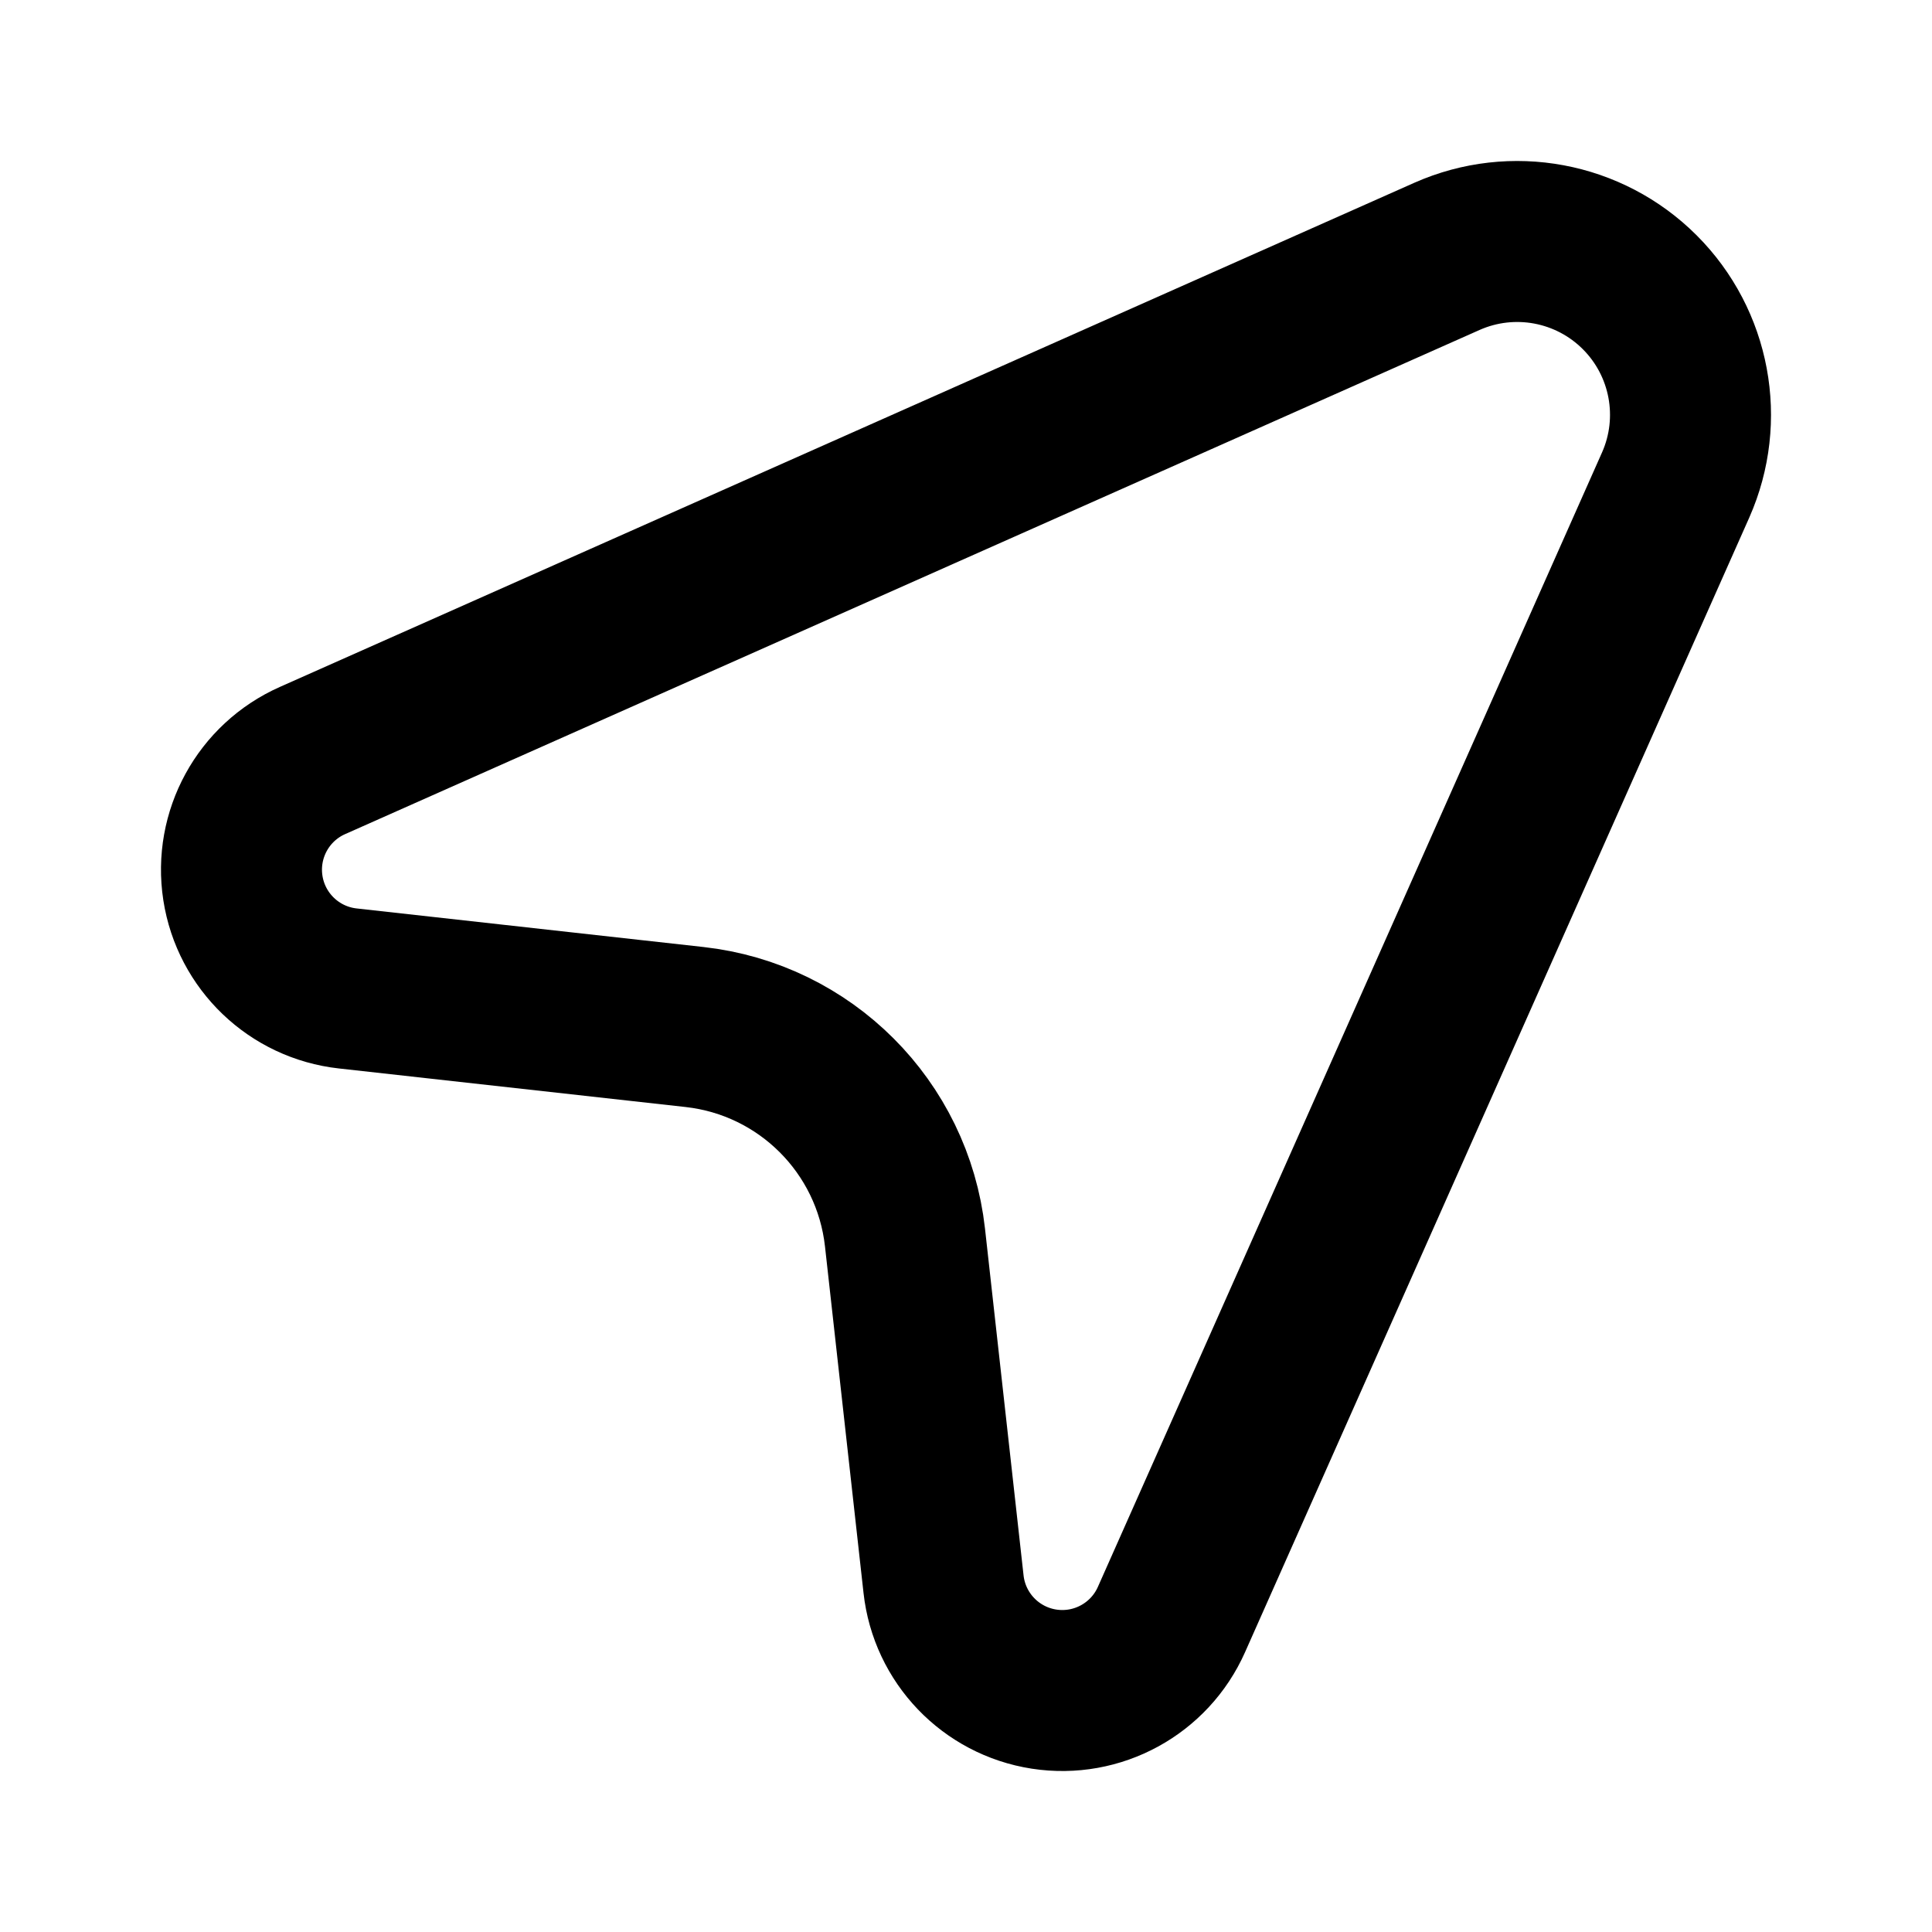
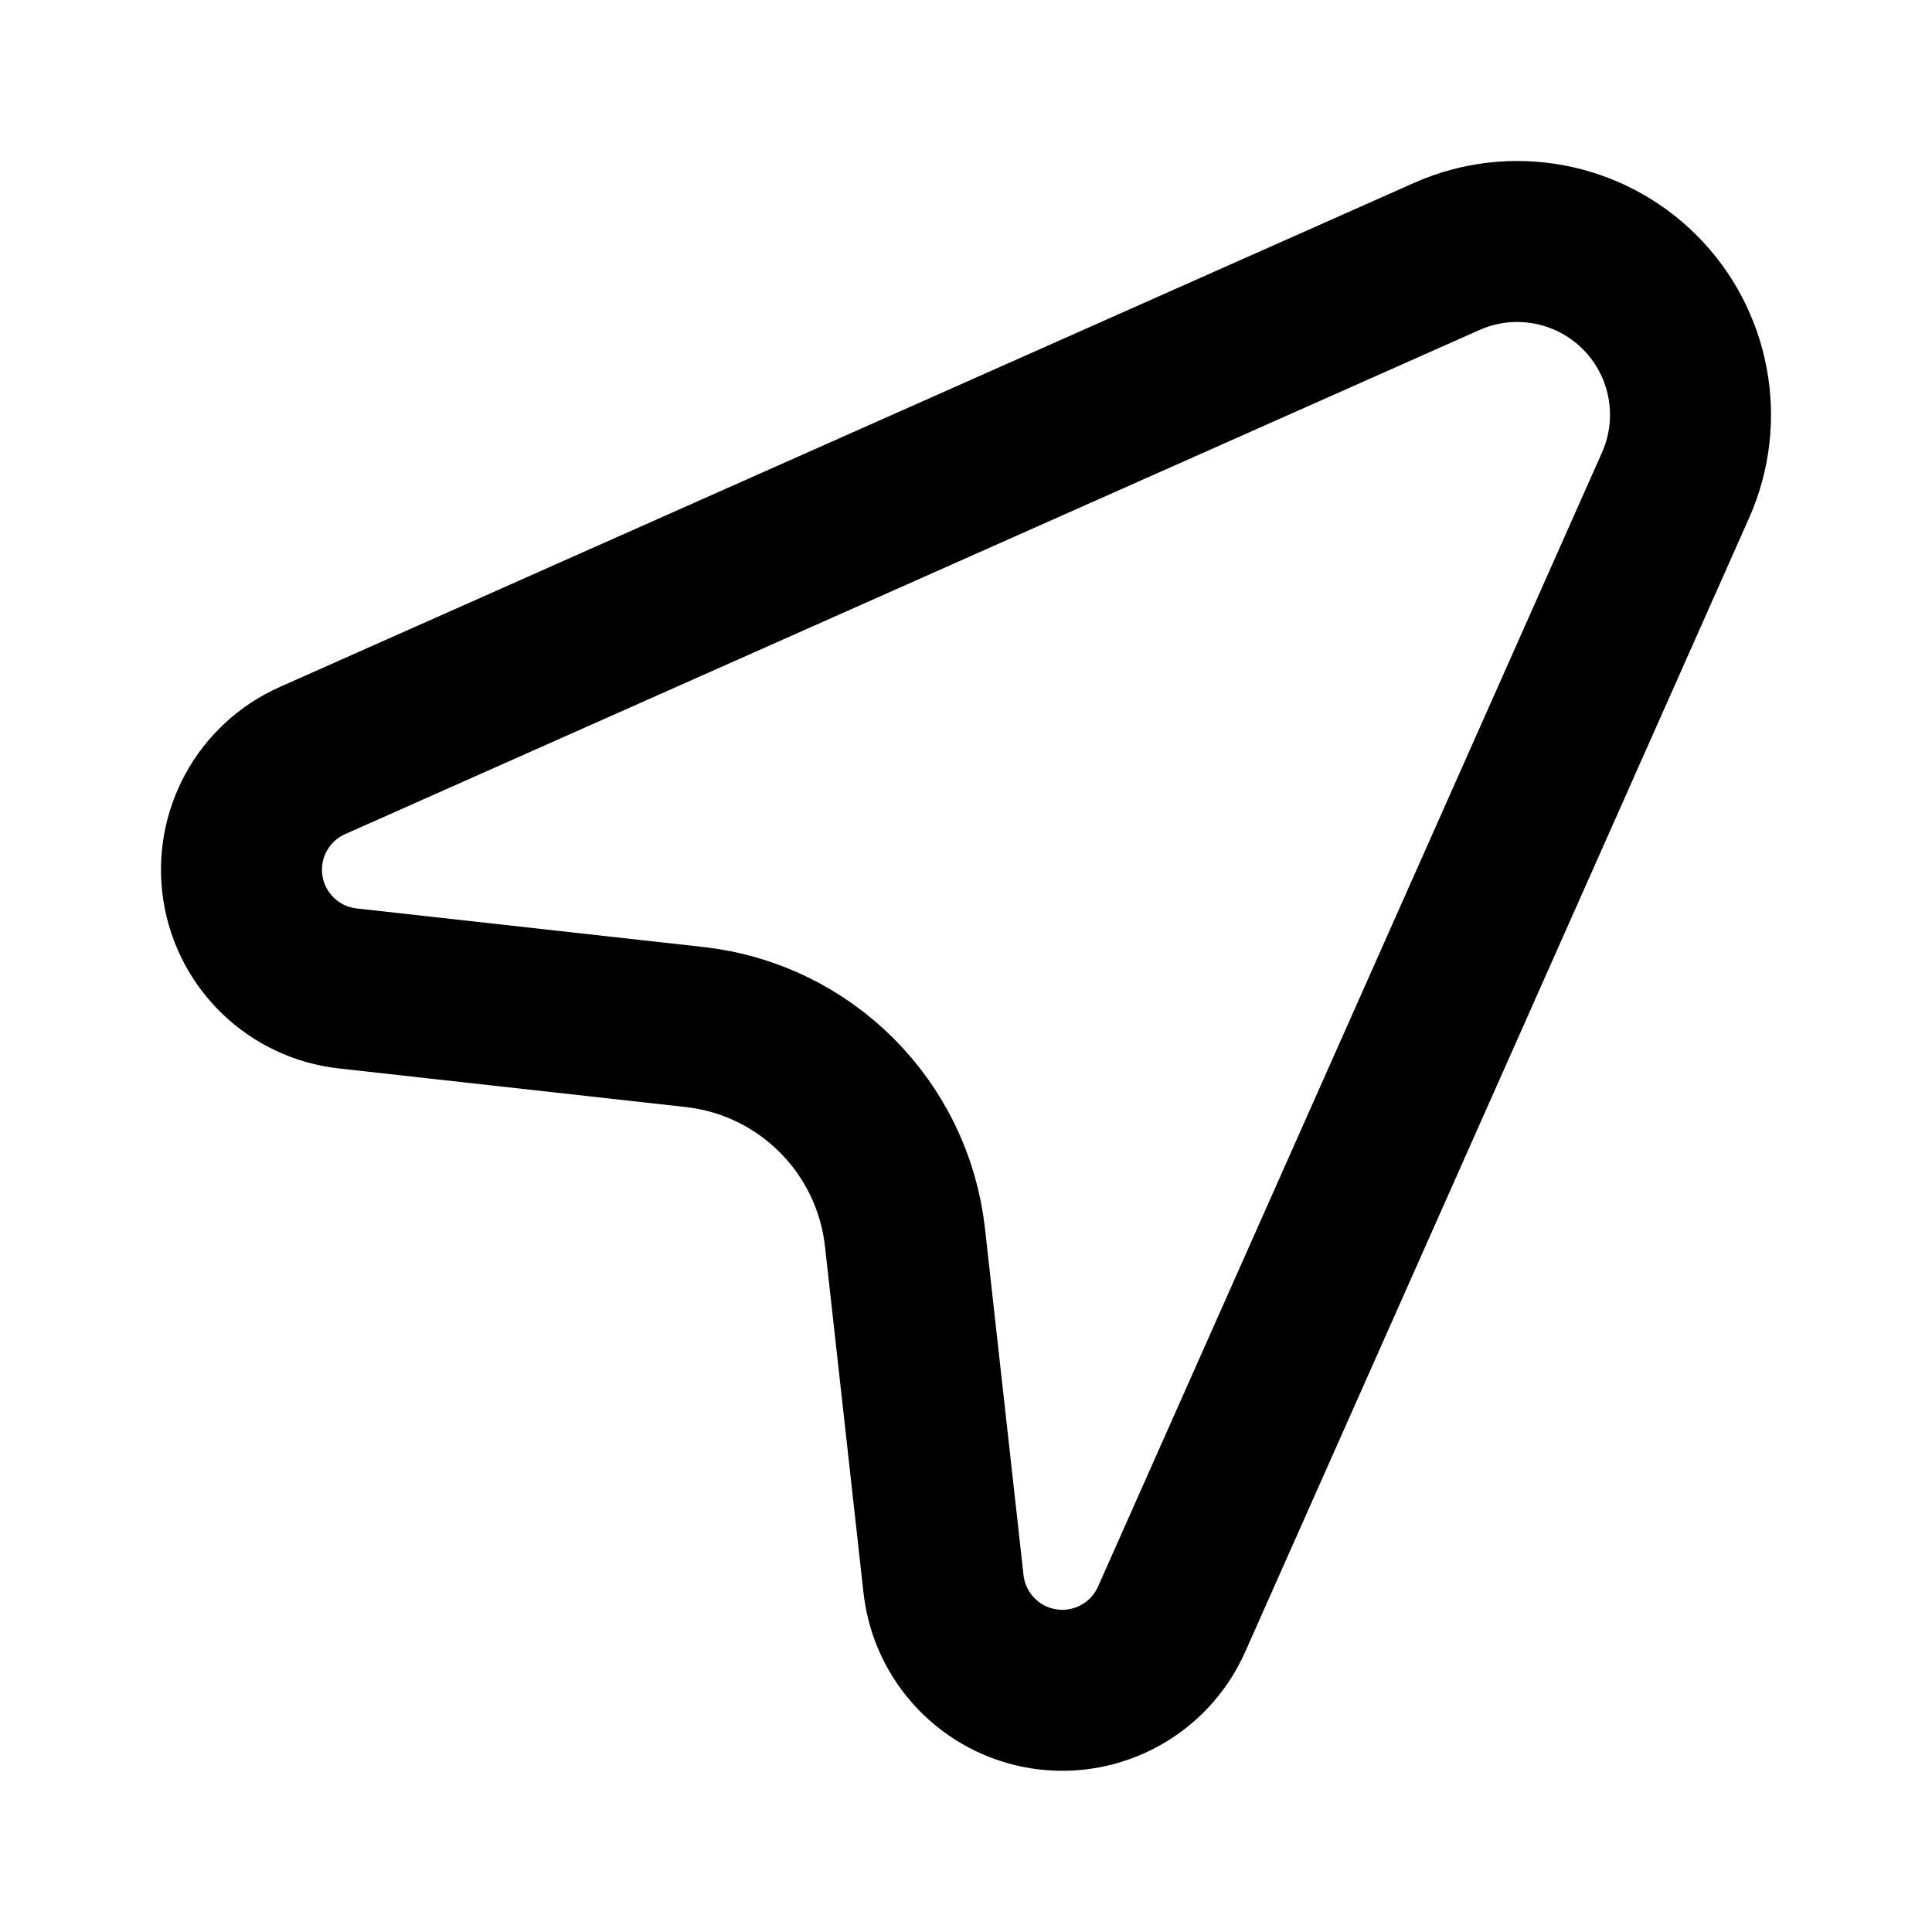
<svg xmlns="http://www.w3.org/2000/svg" width="24" height="24" viewBox="0 0 24 24" fill="none" stroke="currentColor" stroke-width="2" stroke-linecap="round" stroke-linejoin="round">
-   <path d="m20.816 6.024-6.263 14.093a1.484 1.484 0 0 1-2.832-.438l-.479-4.307a2.96 2.96 0 0 0-2.614-2.614l-4.307-.479a1.484 1.484 0 0 1-.438-2.832l14.093-6.263a2.153 2.153 0 0 1 2.84 2.84" />
+   <path d="m20.816 6.024-6.263 14.093a1.485 1.485 0 0 1-2.832-.438l-.479-4.307a2.96 2.96 0 0 0-2.614-2.614l-4.307-.479a1.484 1.484 0 0 1-.438-2.832l14.093-6.263a2.153 2.153 0 0 1 2.84 2.84" />
</svg>
